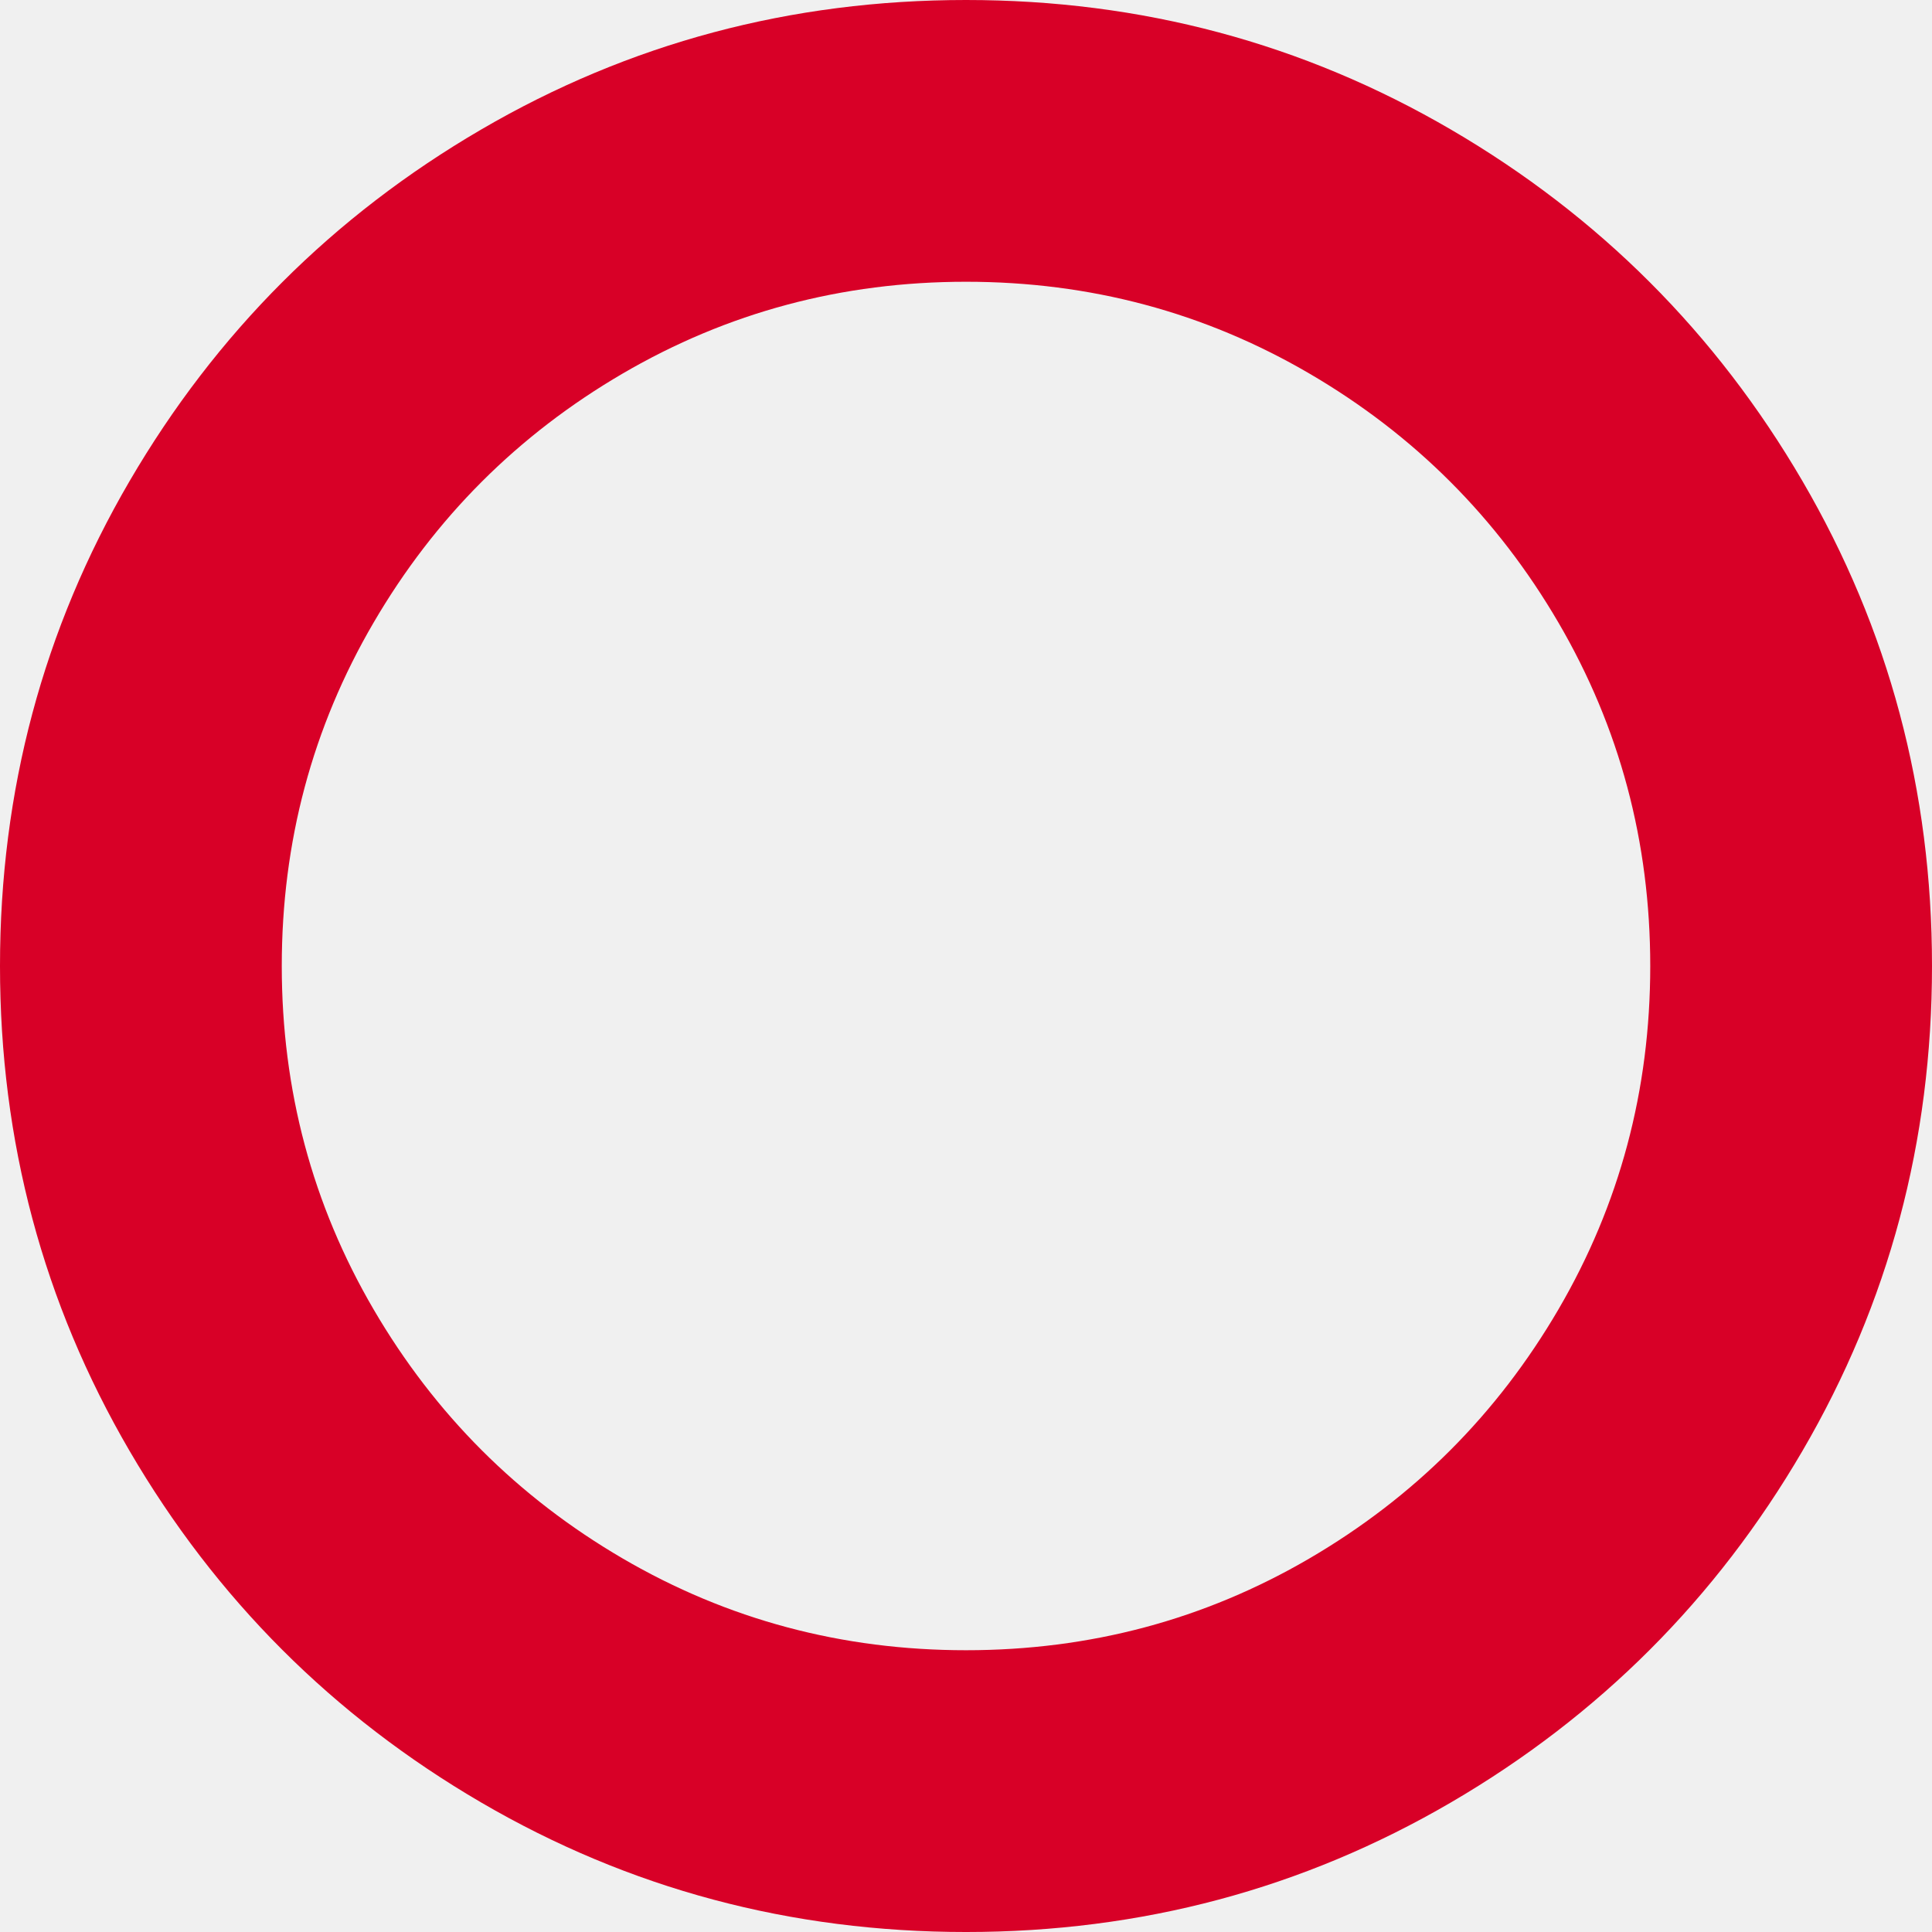
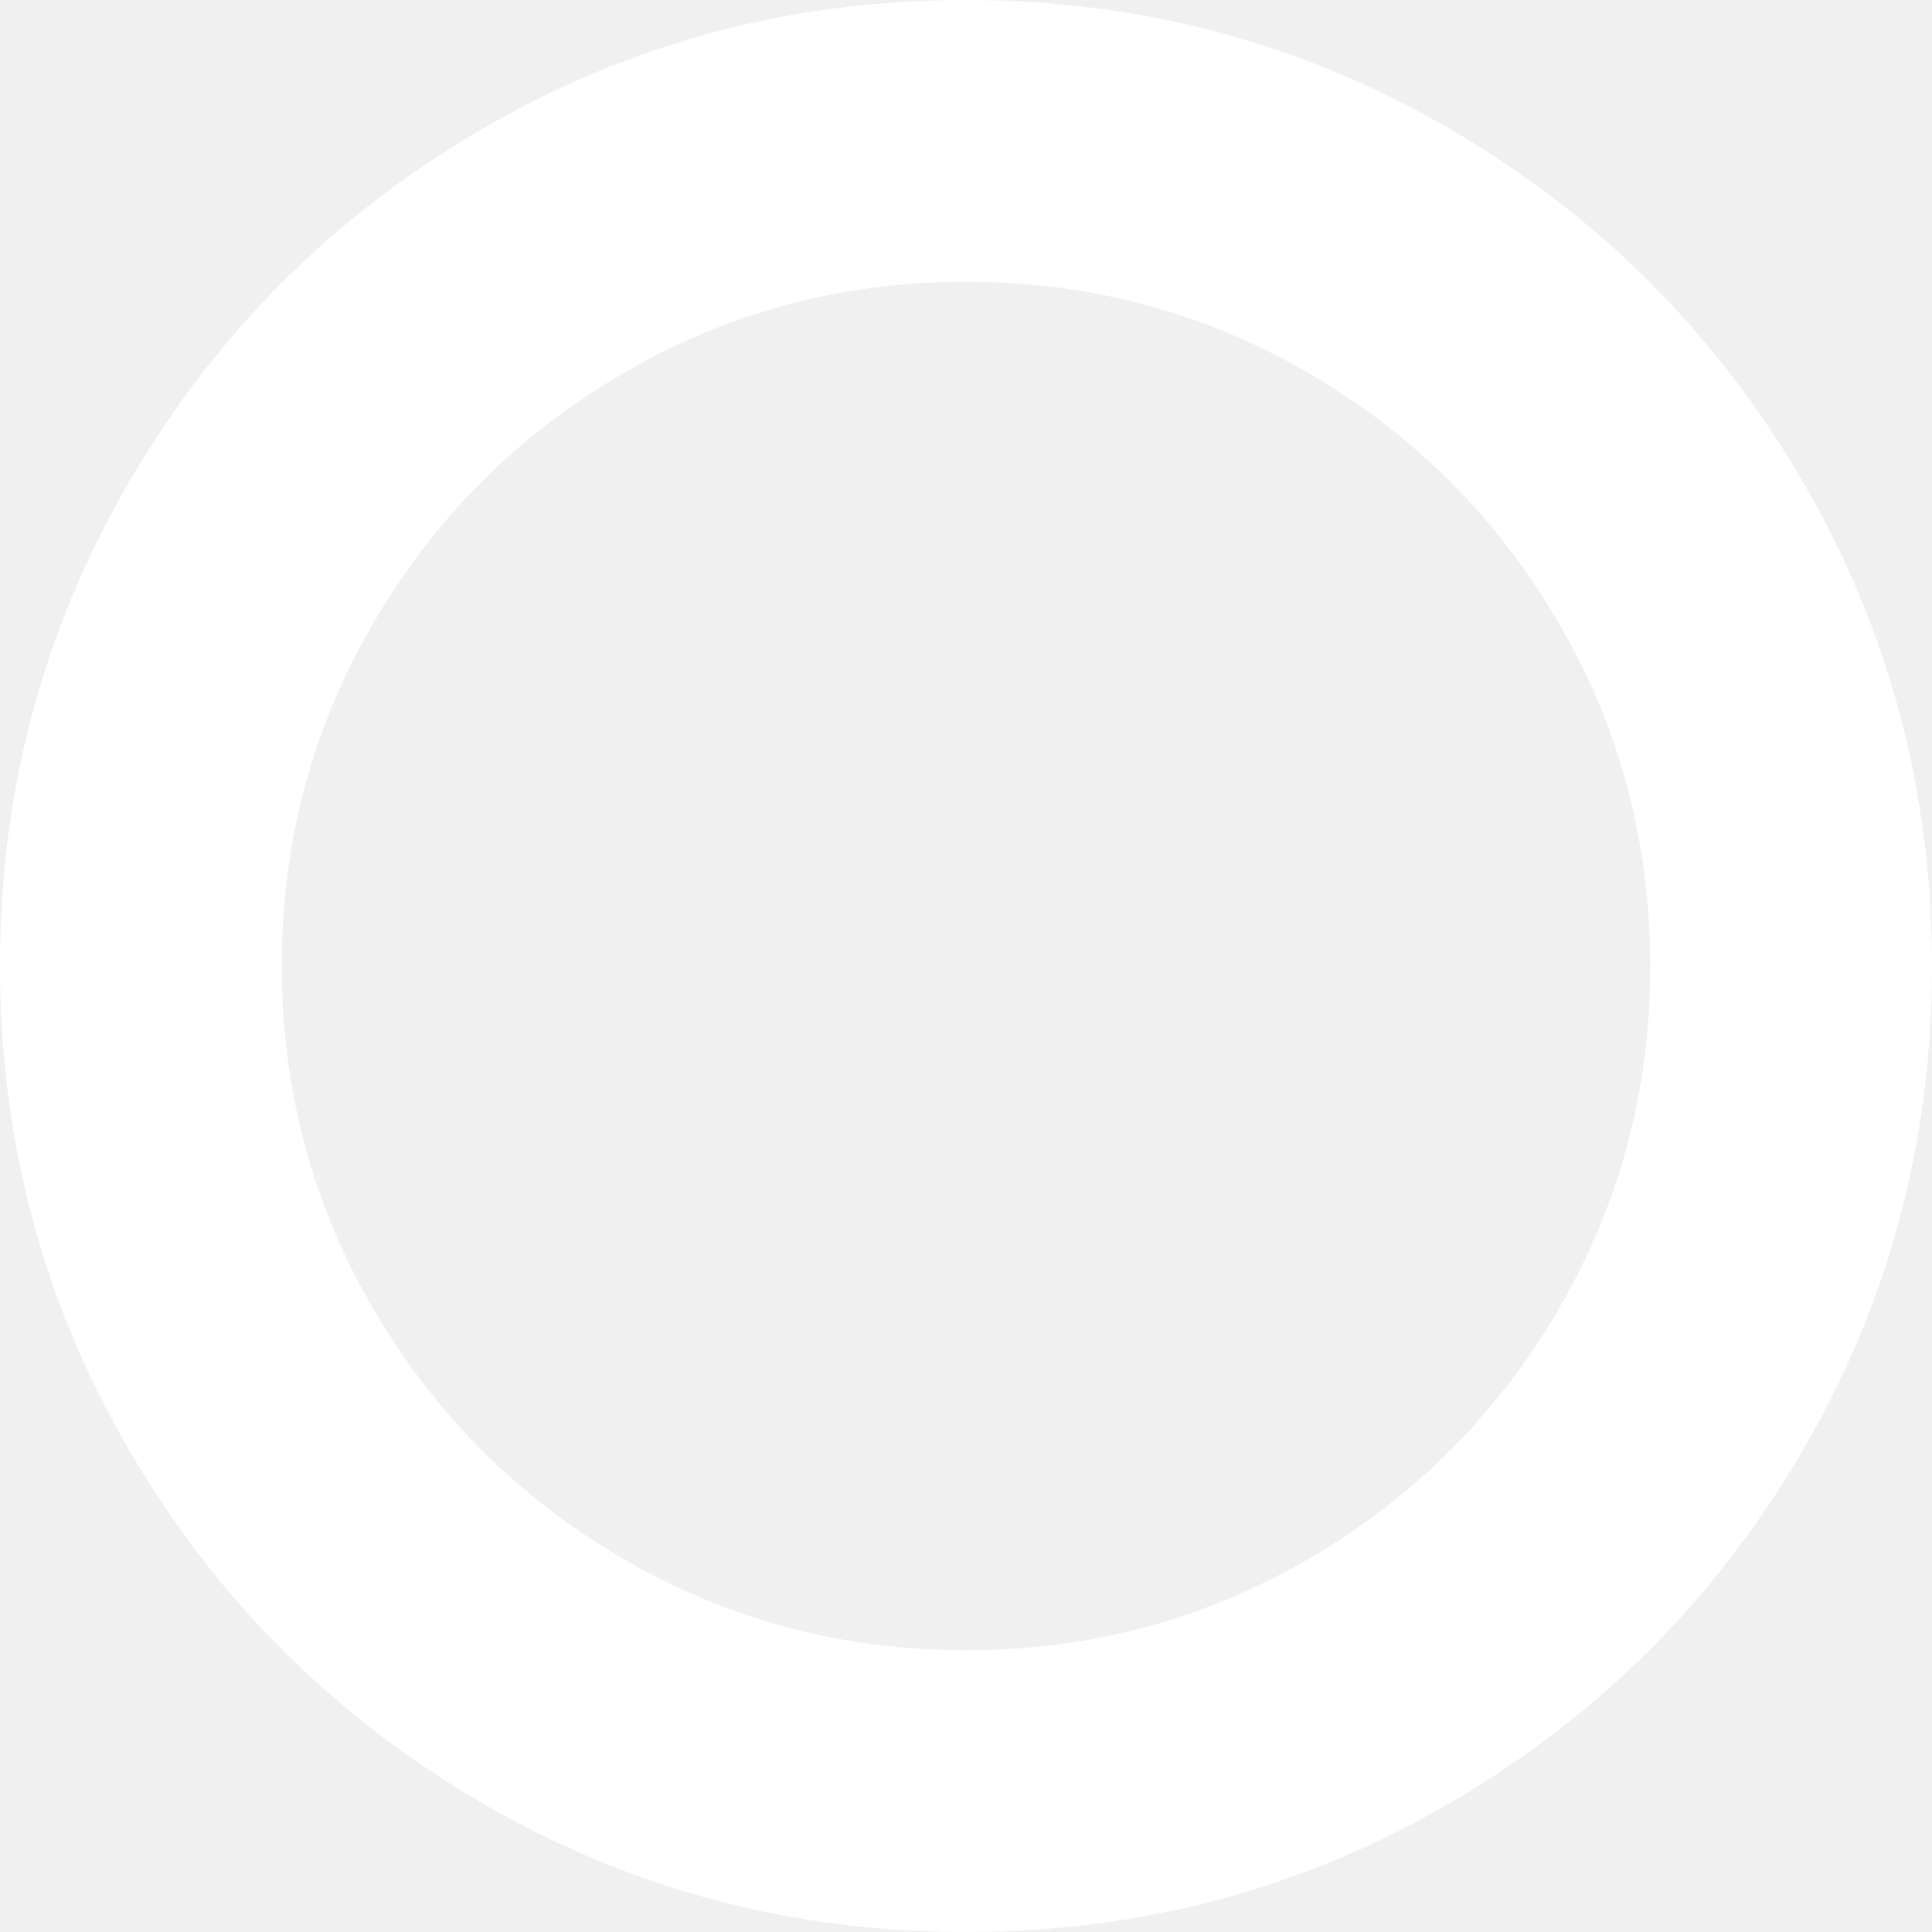
<svg xmlns="http://www.w3.org/2000/svg" version="1.1" id="Capa_1" x="0px" y="0px" width="512px" height="512px" viewBox="0 0 438.533 438.533" style="enable-background:new 0 0 438.533 438.533;" xml:space="preserve">
-   <g>
-     <path d="M409.133,109.203c-19.608-33.592-46.205-60.189-79.798-79.796C295.736,9.801,259.058,0,219.273,0   c-39.781,0-76.47,9.801-110.063,29.407c-33.595,19.604-60.192,46.201-79.8,79.796C9.801,142.8,0,179.489,0,219.267   c0,39.78,9.804,76.463,29.407,110.062c19.607,33.592,46.204,60.189,79.799,79.798c33.597,19.605,70.283,29.407,110.063,29.407   s76.47-9.802,110.065-29.407c33.593-19.602,60.189-46.206,79.795-79.798c19.603-33.596,29.403-70.284,29.403-110.062   C438.533,179.485,428.732,142.795,409.133,109.203z M353.742,297.208c-13.894,23.791-32.736,42.633-56.527,56.534   c-23.791,13.894-49.771,20.834-77.945,20.834c-28.167,0-54.149-6.94-77.943-20.834c-23.791-13.901-42.633-32.743-56.527-56.534   c-13.897-23.791-20.843-49.772-20.843-77.941c0-28.171,6.949-54.152,20.843-77.943c13.891-23.791,32.738-42.637,56.527-56.53   c23.791-13.895,49.772-20.84,77.943-20.84c28.173,0,54.154,6.945,77.945,20.84c23.791,13.894,42.634,32.739,56.527,56.53   c13.895,23.791,20.838,49.772,20.838,77.943C374.58,247.436,367.637,273.417,353.742,297.208z" fill="#D80027" />
+   <defs id="defs39" />
+   <g id="g4">
+     <path d="M409.133,109.203c-19.608-33.592-46.205-60.189-79.798-79.796C295.736,9.801,259.058,0,219.273,0   c-39.781,0-76.47,9.801-110.063,29.407c-33.595,19.604-60.192,46.201-79.8,79.796C9.801,142.8,0,179.489,0,219.267   c0,39.78,9.804,76.463,29.407,110.062c19.607,33.592,46.204,60.189,79.799,79.798c33.597,19.605,70.283,29.407,110.063,29.407   s76.47-9.802,110.065-29.407c33.593-19.602,60.189-46.206,79.795-79.798c19.603-33.596,29.403-70.284,29.403-110.062   C438.533,179.485,428.732,142.795,409.133,109.203z M353.742,297.208c-13.894,23.791-32.736,42.633-56.527,56.534   c-23.791,13.894-49.771,20.834-77.945,20.834c-28.167,0-54.149-6.94-77.943-20.834c-23.791-13.901-42.633-32.743-56.527-56.534   c-13.897-23.791-20.843-49.772-20.843-77.941c0-28.171,6.949-54.152,20.843-77.943c13.891-23.791,32.738-42.637,56.527-56.53   c23.791-13.895,49.772-20.84,77.943-20.84c28.173,0,54.154,6.945,77.945,20.84c23.791,13.894,42.634,32.739,56.527,56.53   c13.895,23.791,20.838,49.772,20.838,77.943C374.58,247.436,367.637,273.417,353.742,297.208z" fill="#D80027" id="path2" style="fill:#ffffff;fill-opacity:1" />
  </g>
-   <g>
+   <g id="g6">
</g>
-   <g>
+   <g id="g8">
</g>
-   <g>
+   <g id="g10">
</g>
-   <g>
+   <g id="g12">
</g>
-   <g>
+   <g id="g14">
</g>
-   <g>
+   <g id="g16">
</g>
-   <g>
+   <g id="g18">
</g>
-   <g>
+   <g id="g20">
</g>
-   <g>
+   <g id="g22">
</g>
-   <g>
+   <g id="g24">
</g>
-   <g>
+   <g id="g26">
</g>
-   <g>
+   <g id="g28">
</g>
-   <g>
+   <g id="g30">
</g>
-   <g>
+   <g id="g32">
</g>
-   <g>
+   <g id="g34">
</g>
</svg>
